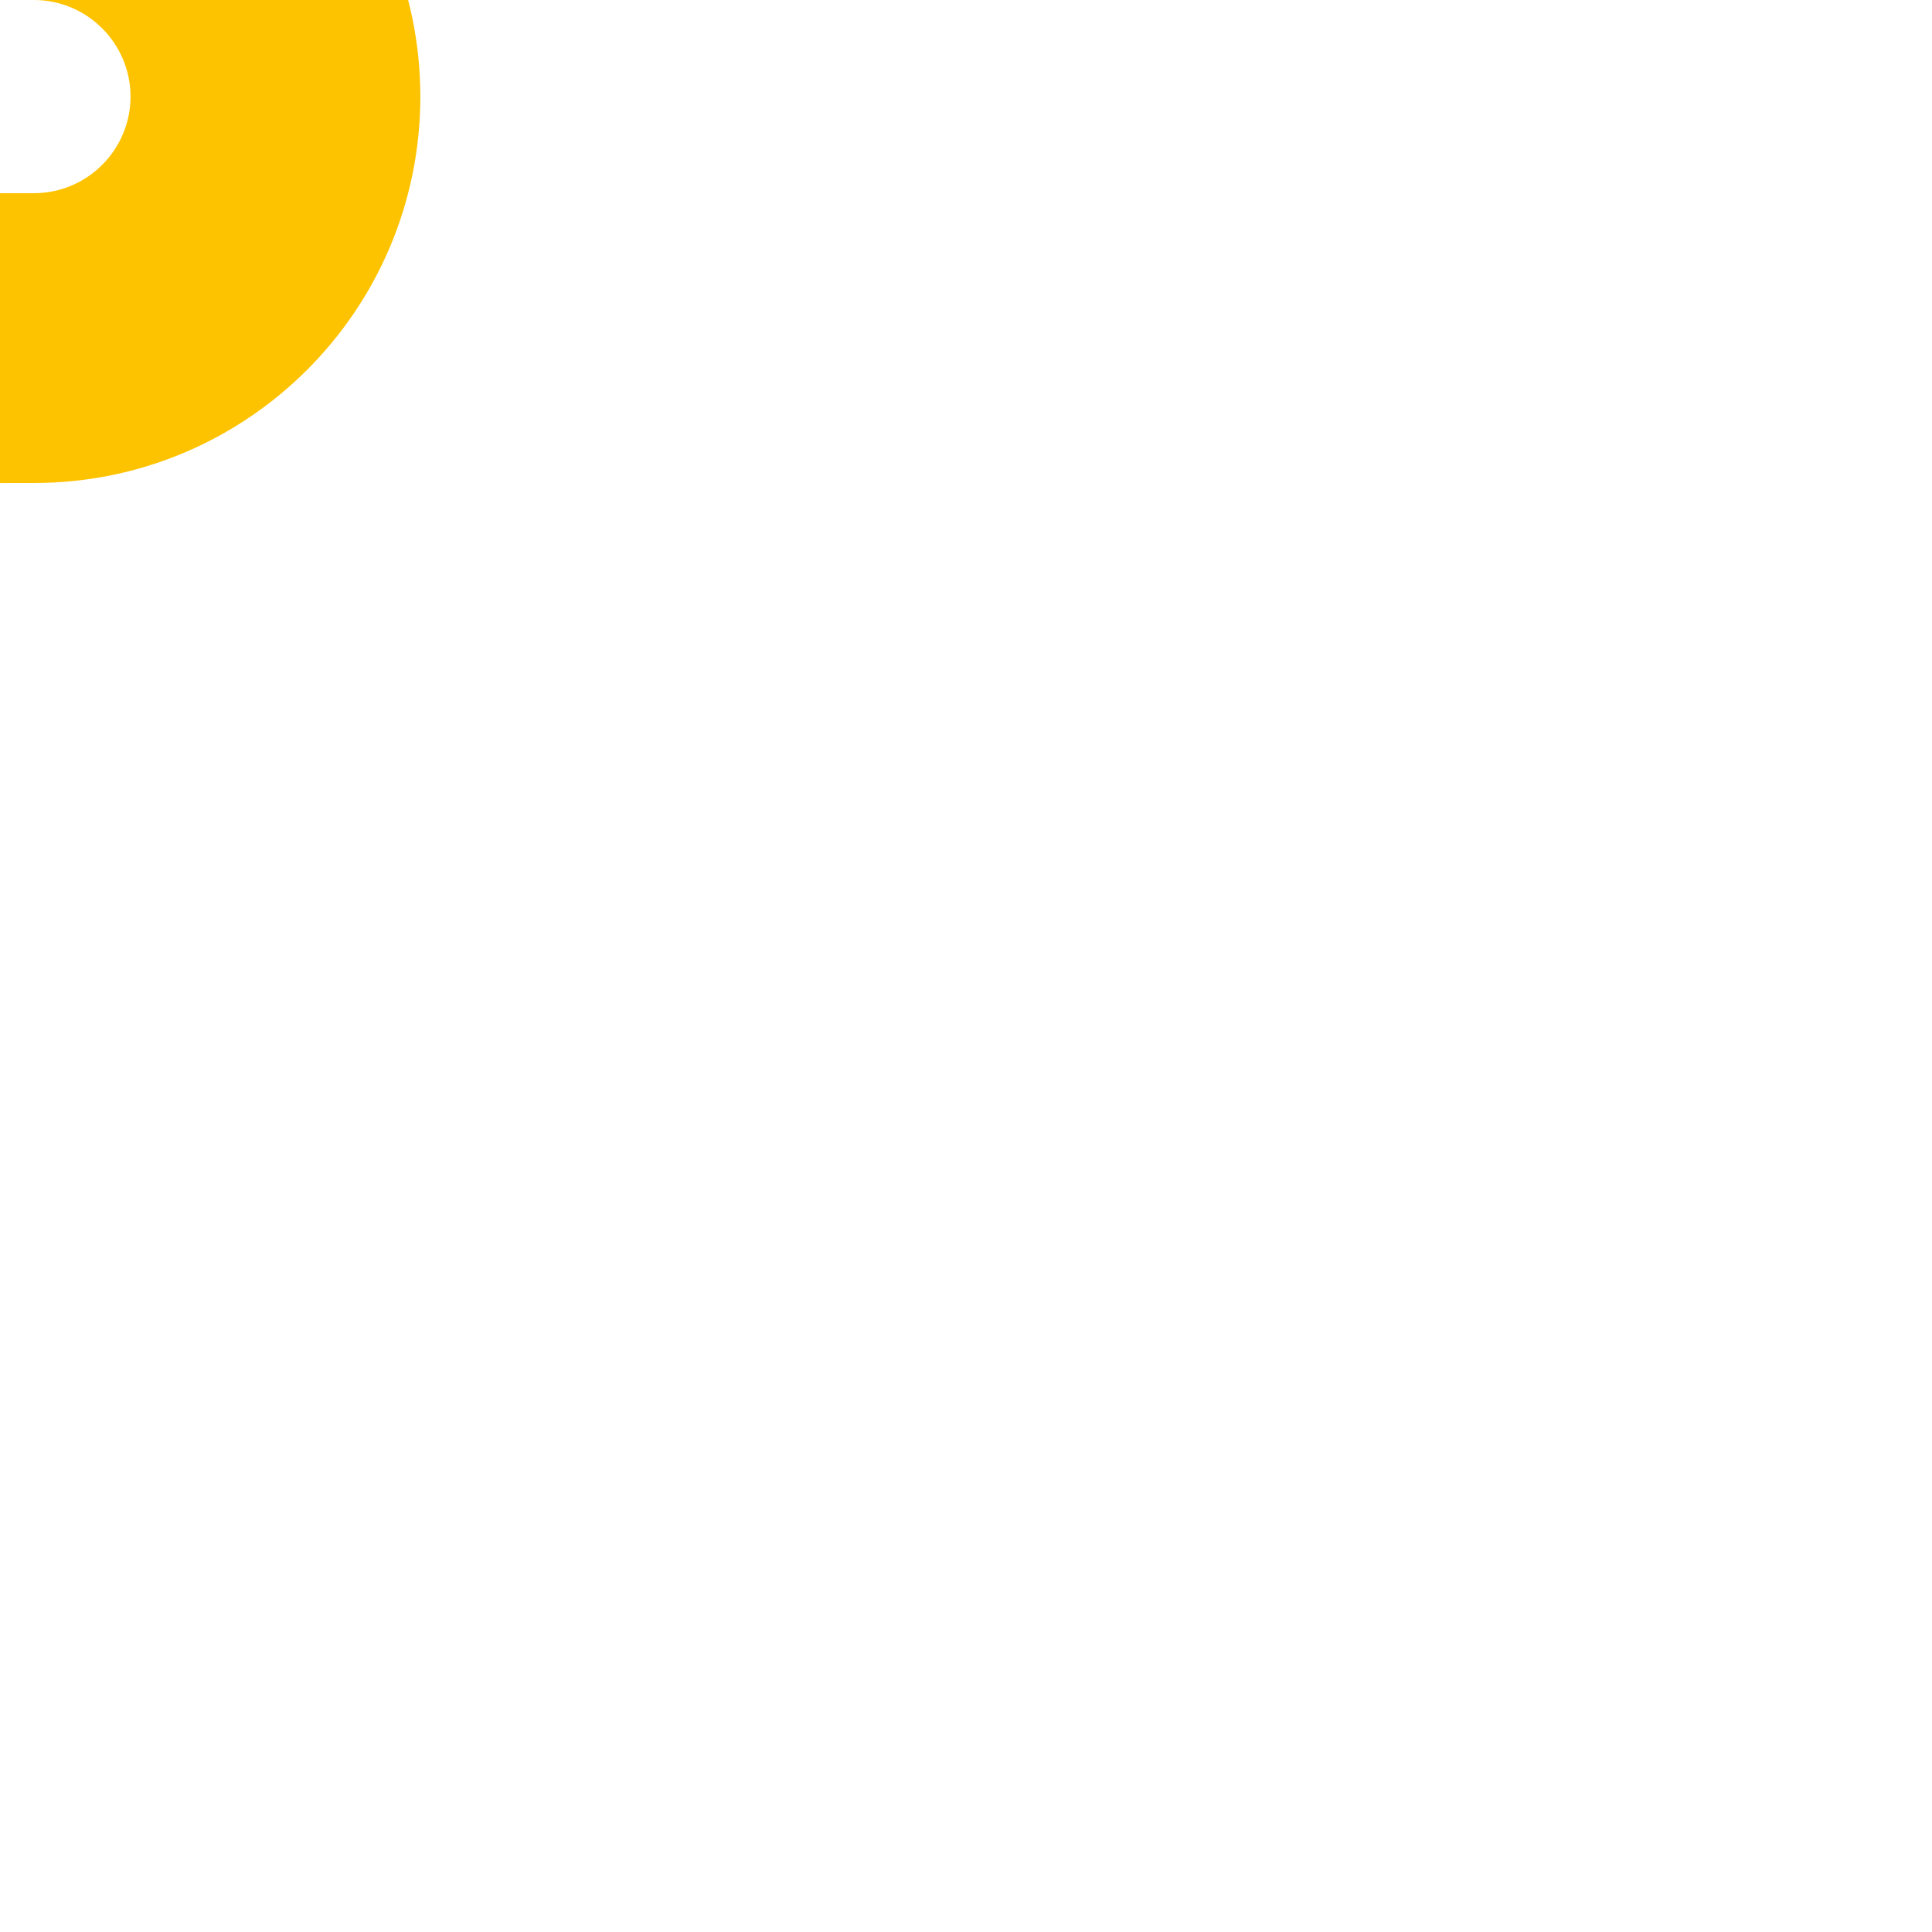
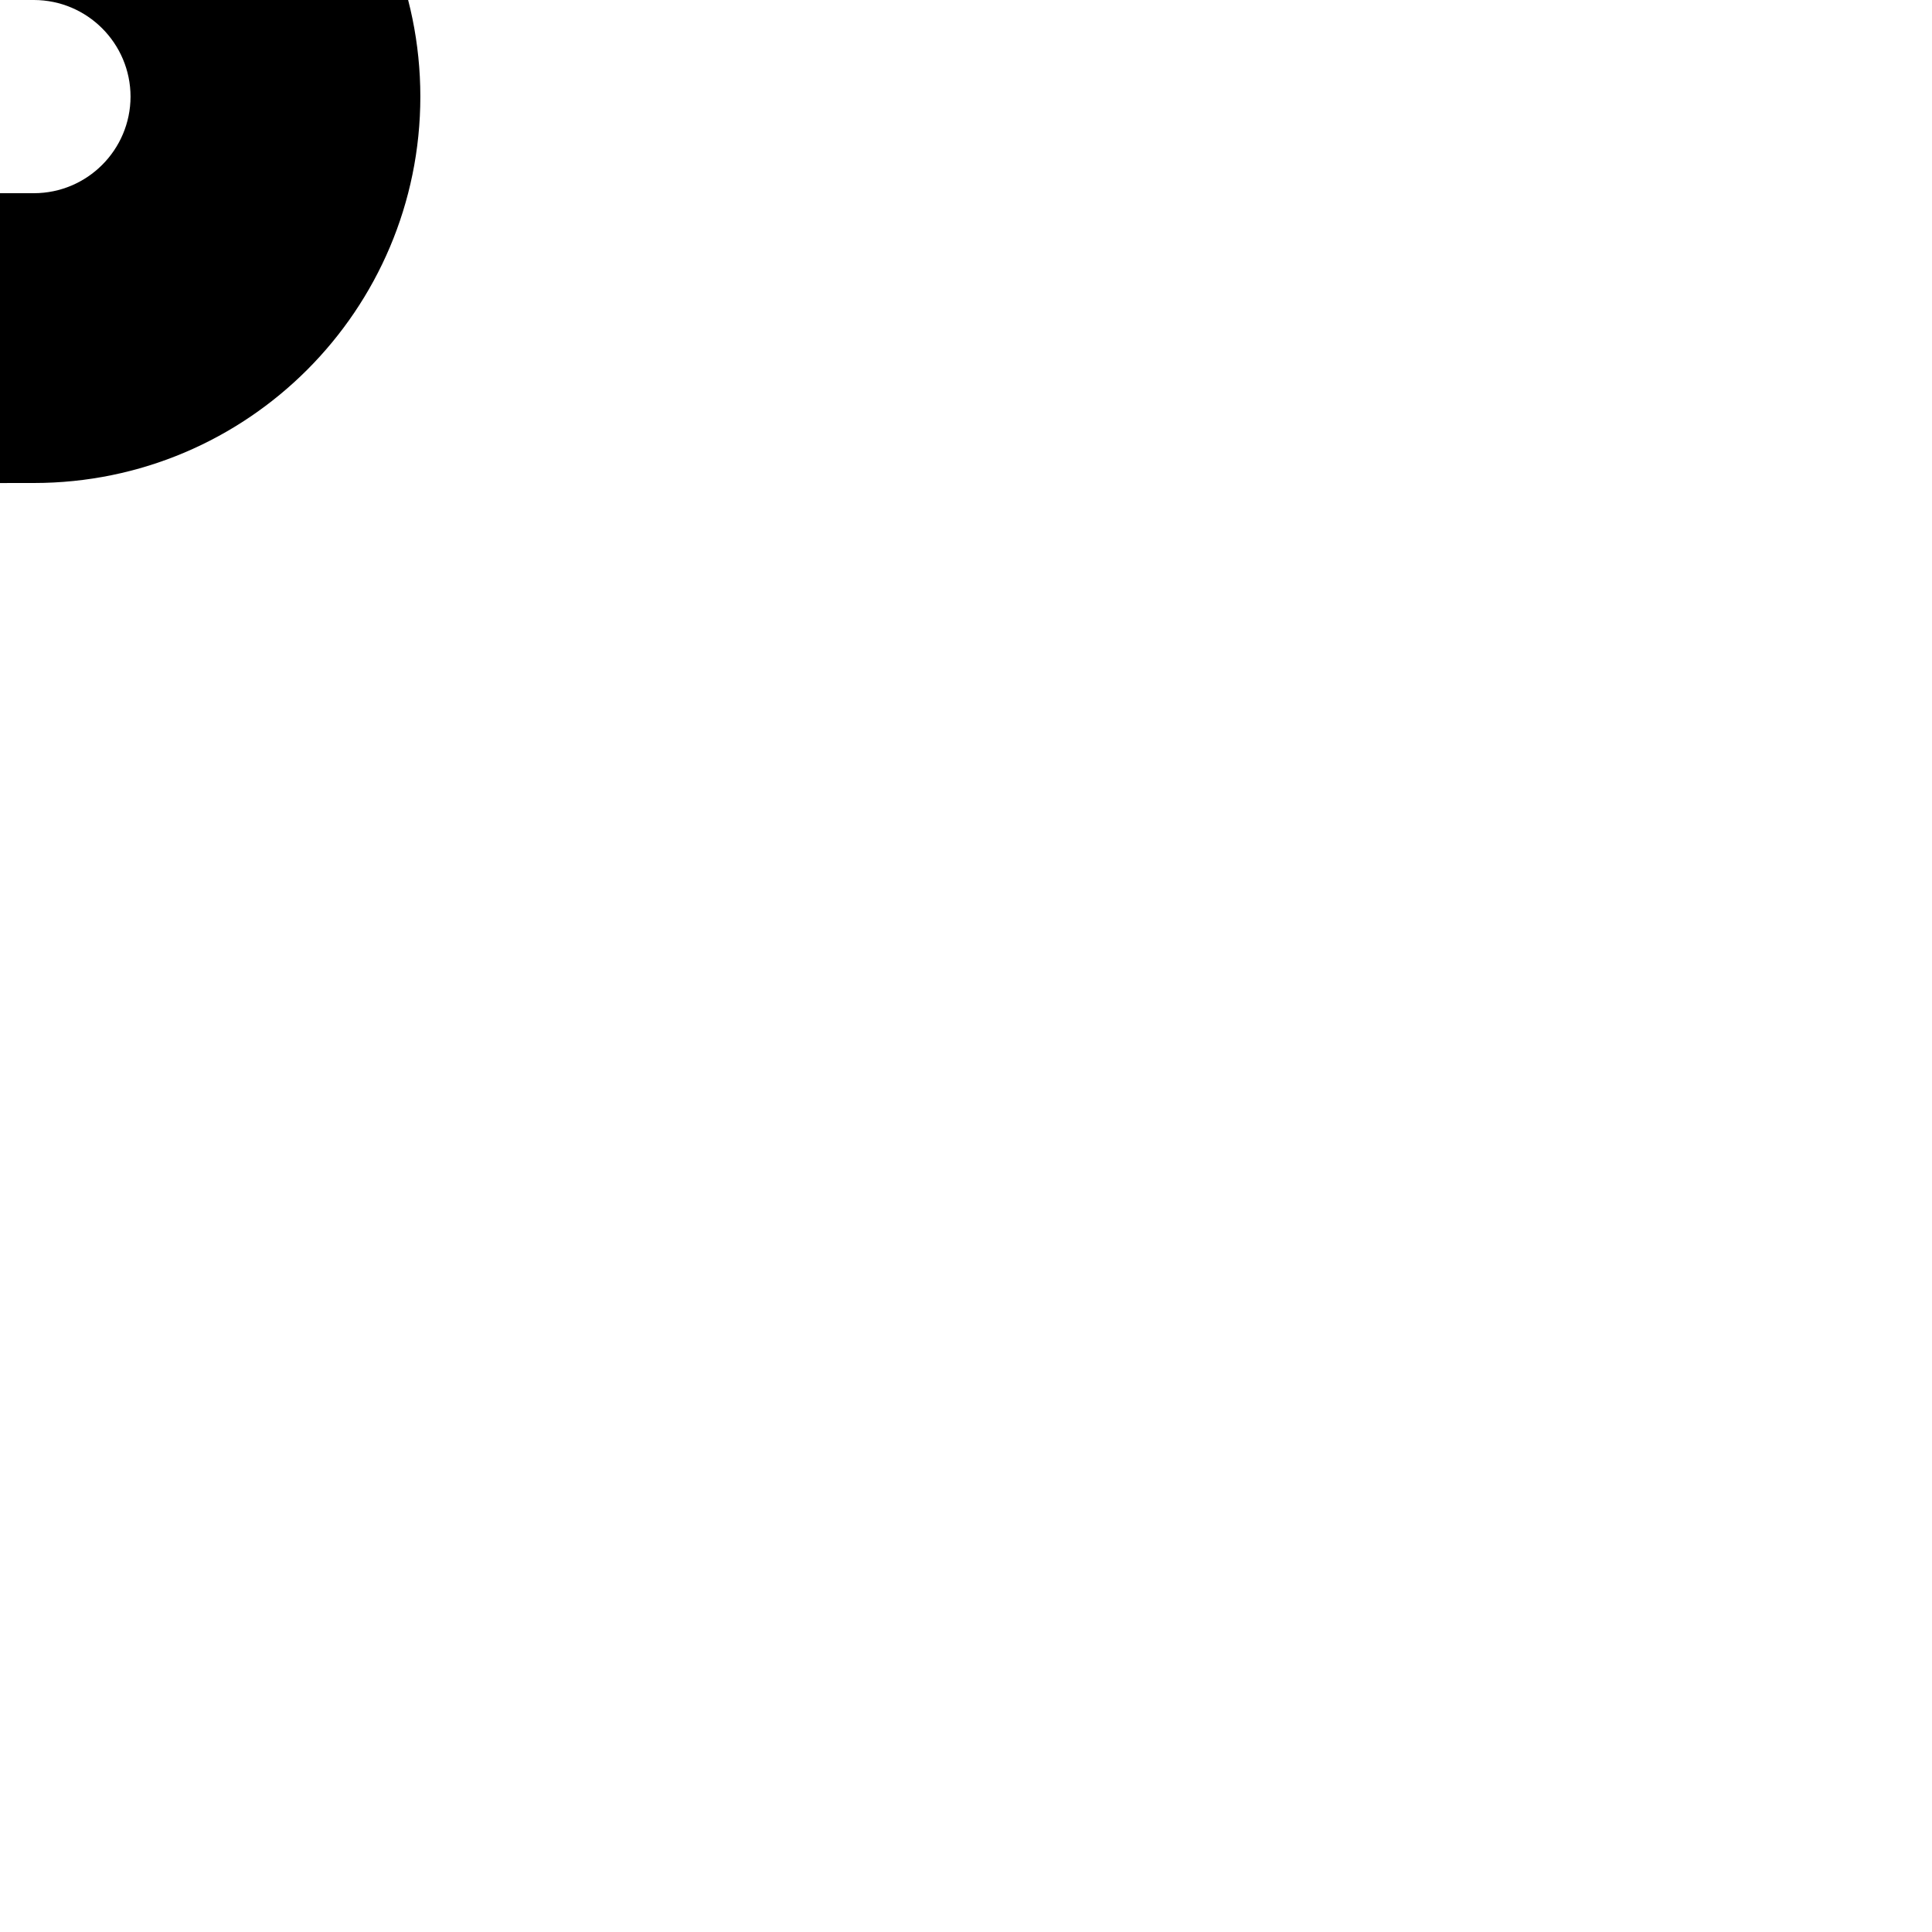
<svg xmlns="http://www.w3.org/2000/svg" version="1.1" id="Ebene_1" x="0px" y="0px" width="100px" height="100px" viewBox="0 0 100 100" enable-background="new 0 0 100 100" xml:space="preserve">
-   <path fill="#FDC300" d="M-0.363,10h2.121c2.756-0.004,4.993-2.24,4.999-4.999l0,0C6.751,2.242,4.515,0.005,1.758,0l0,0h-2.121v-15  h2.121c11.047,0.006,19.993,8.952,19.999,20.001l0,0C21.751,16.048,12.805,24.996,1.758,25l0,0l-2.121,0.002V10L-0.363,10z   M-0.363,0v0.002V0L-0.363,0z" />
+   <path d="M-0.363,10h2.121c2.756-0.004,4.993-2.24,4.999-4.999l0,0C6.751,2.242,4.515,0.005,1.758,0l0,0h-2.121v-15h2.121  c11.047,0.006,19.993,8.952,19.999,20.001l0,0C21.751,16.048,12.805,24.996,1.758,25l0,0l-2.121,0.002V10L-0.363,10z M-0.363,0  v0.002V0L-0.363,0z" />
</svg>
